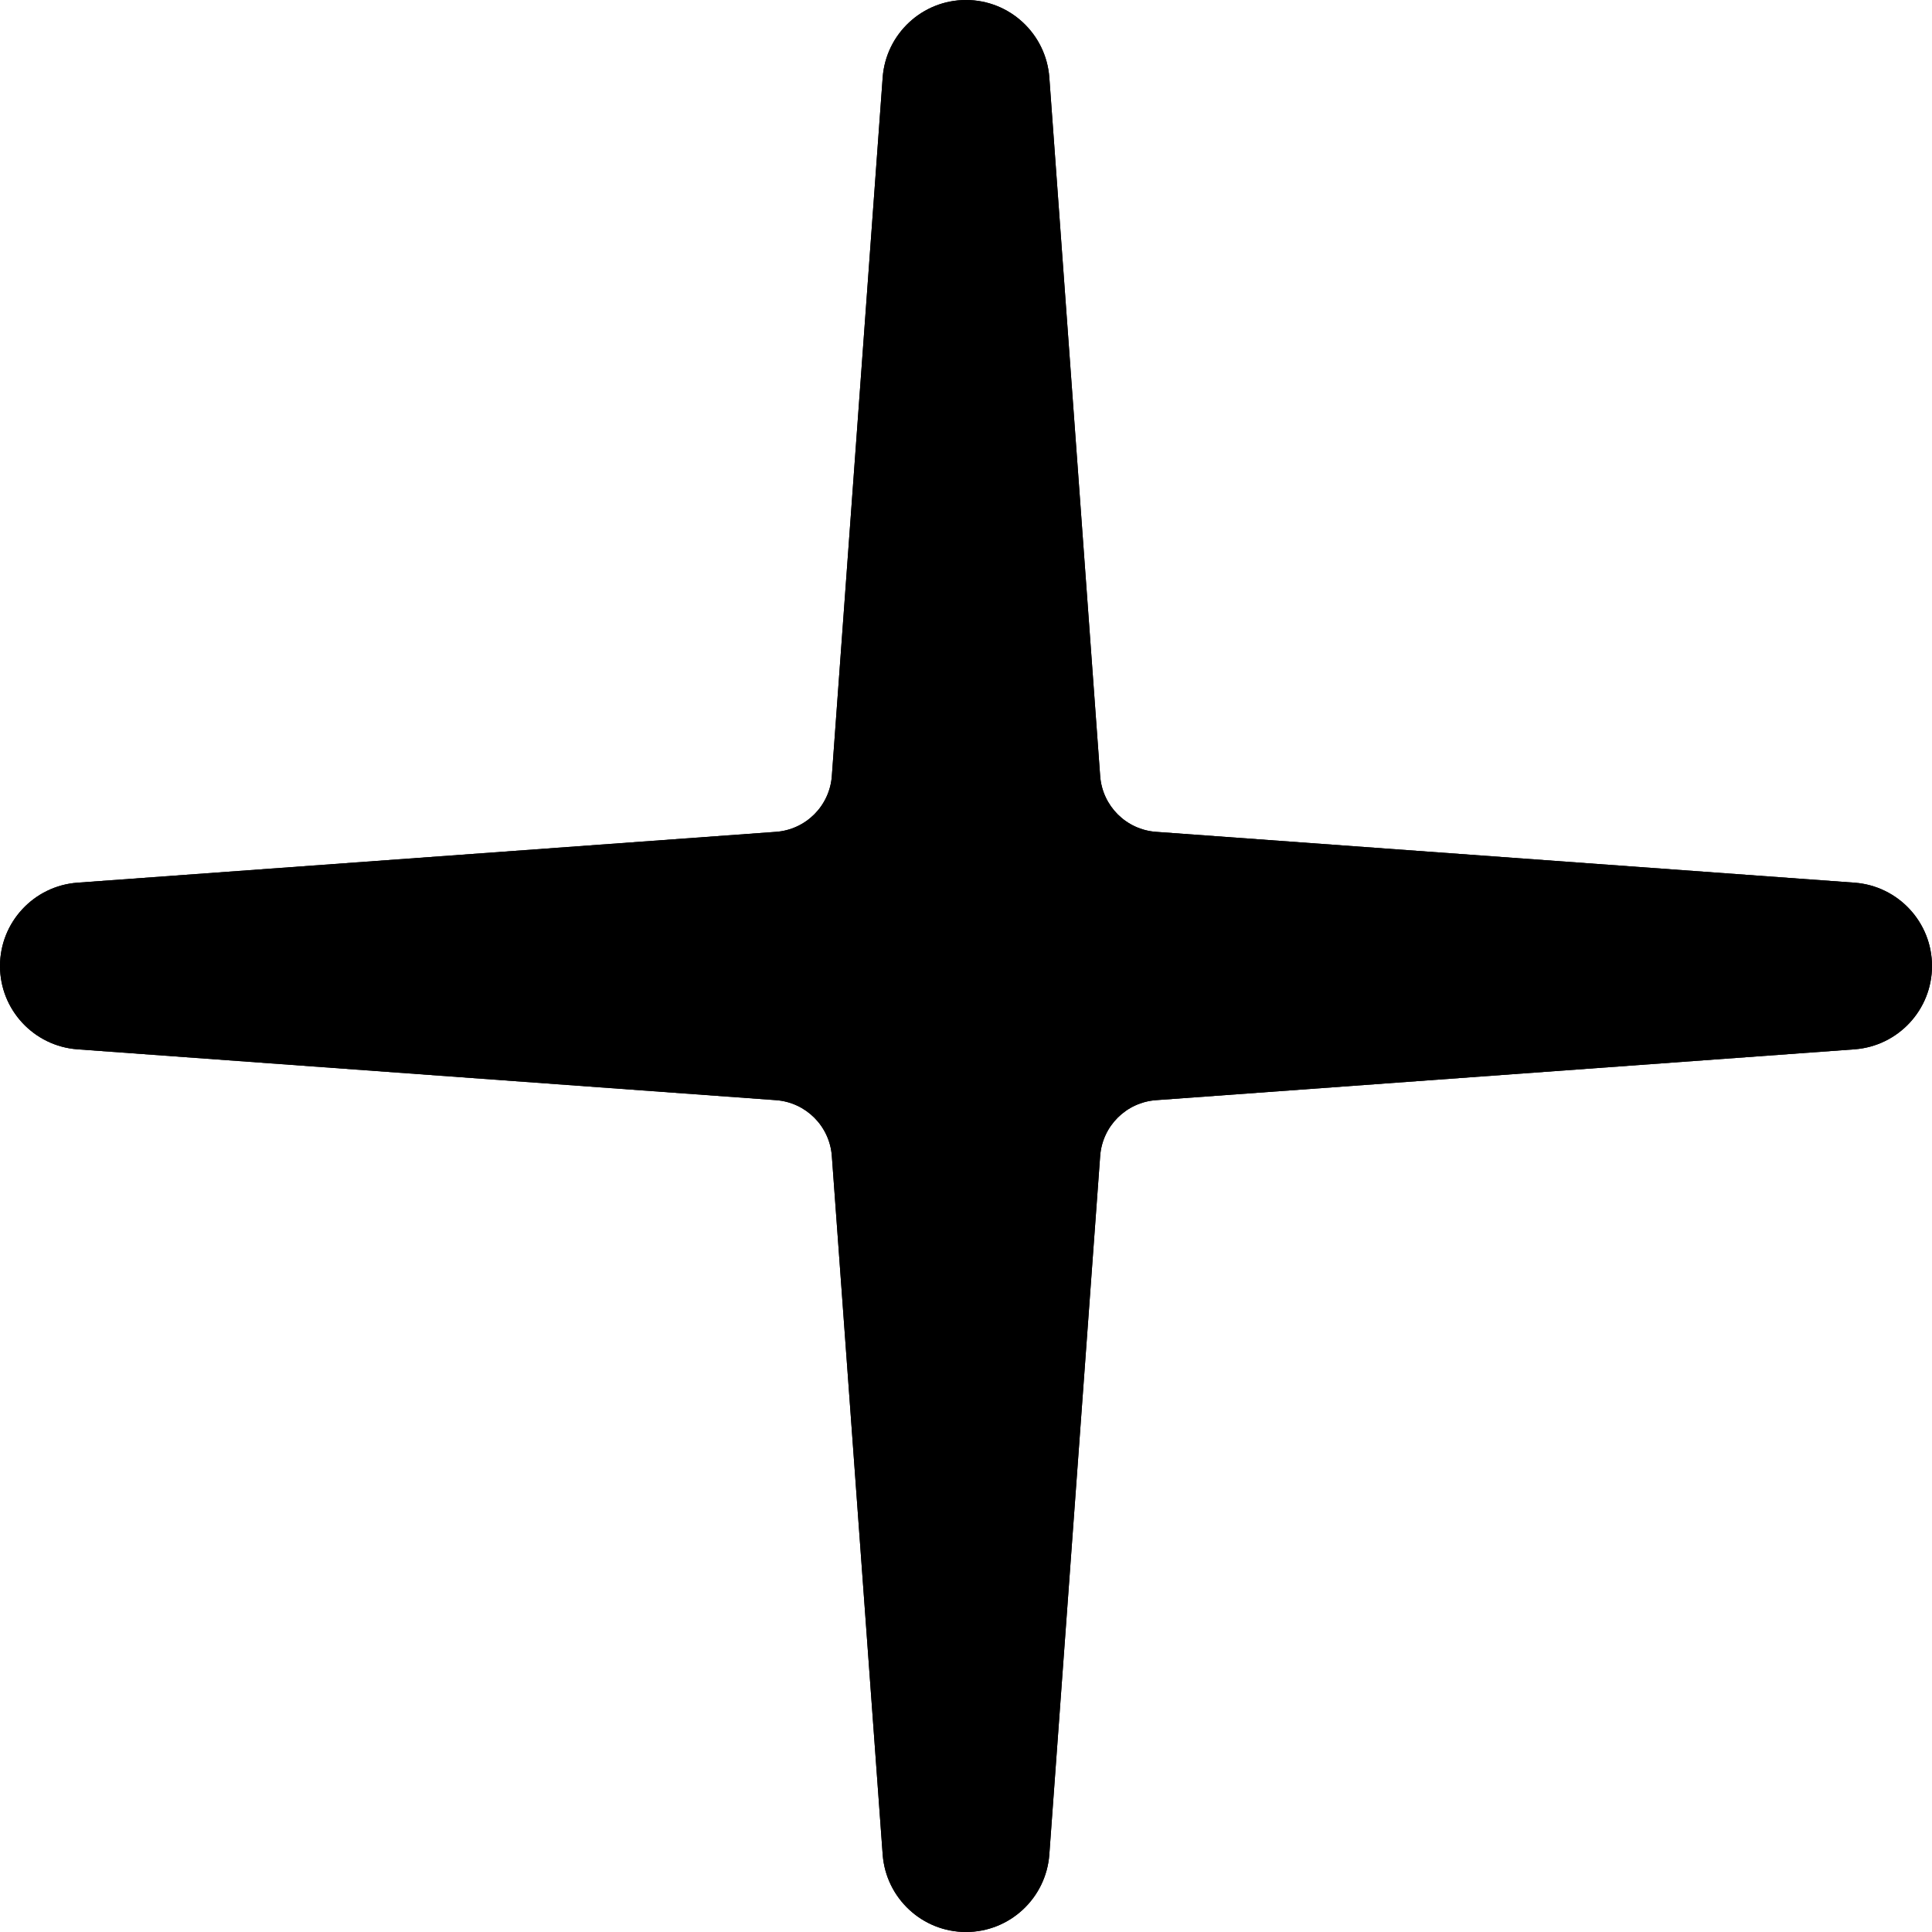
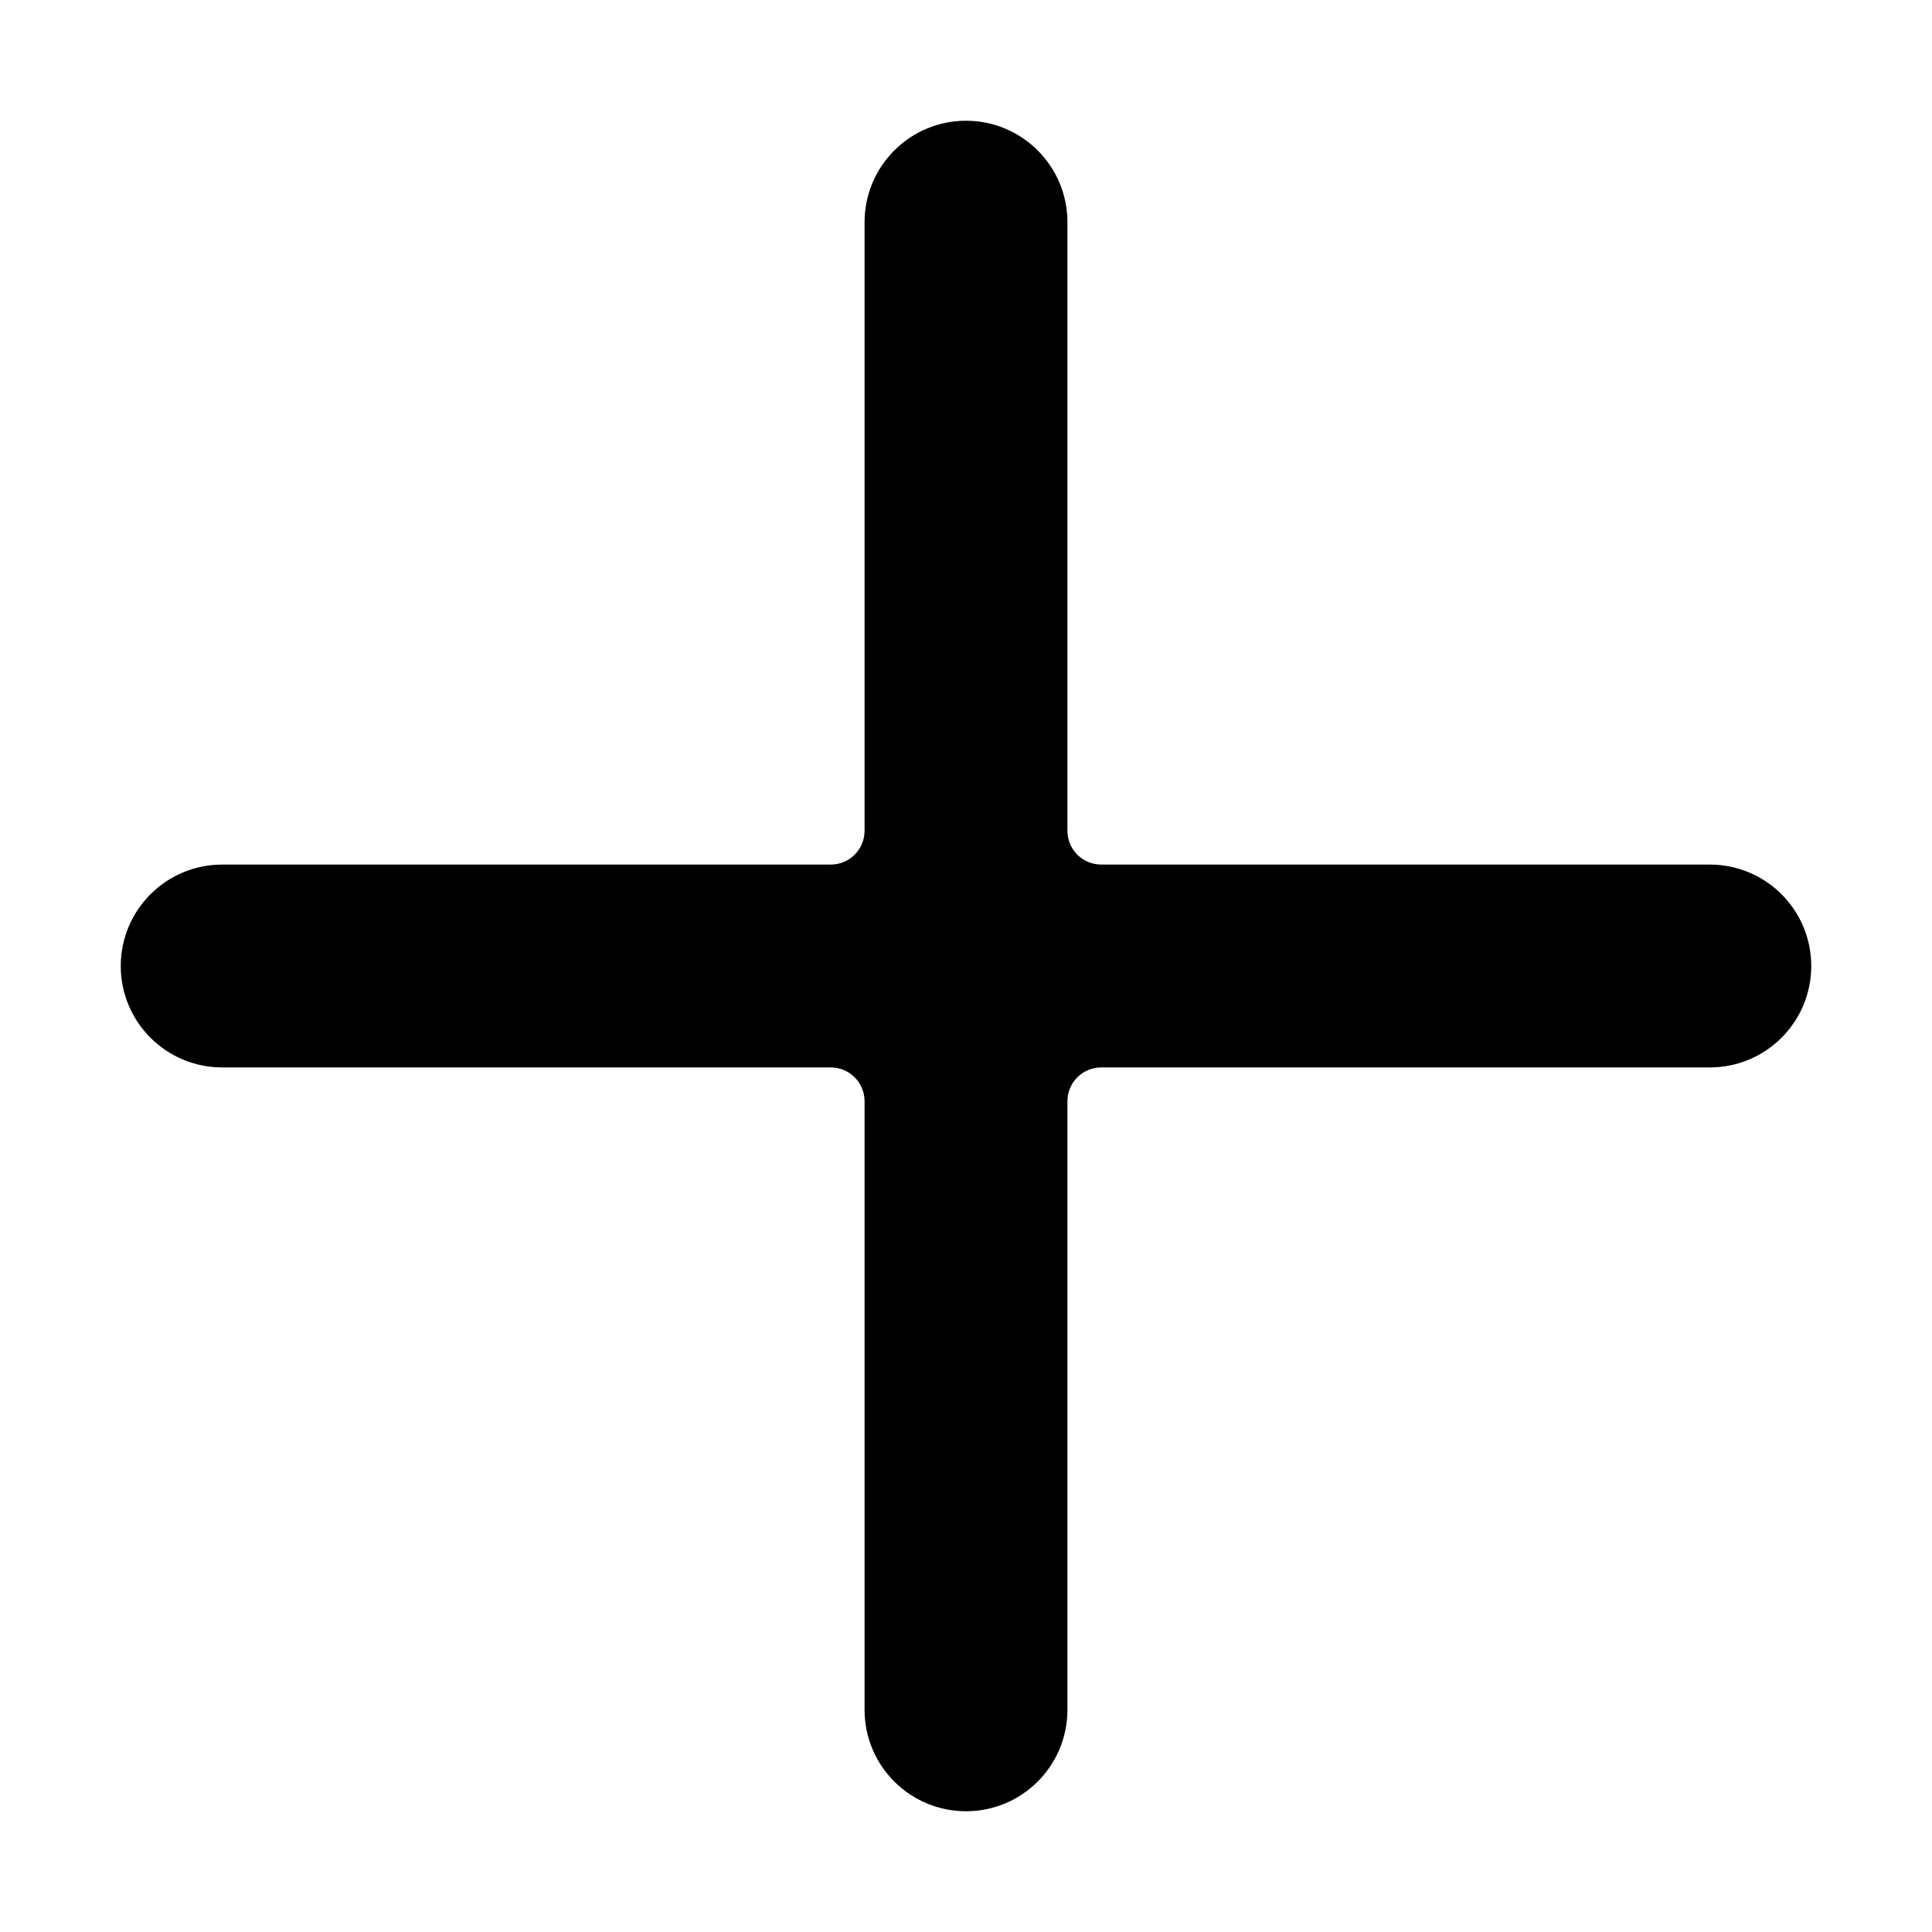
- <svg xmlns="http://www.w3.org/2000/svg" xmlns:xlink="http://www.w3.org/1999/xlink" viewBox="0 0 16 16" version="1.1">
-   <defs>
-     <path d="M15.359,8.69 L9.574,9.111 C9.326,9.129 9.129,9.326 9.111,9.574 L8.69,15.359 C8.663,15.72 8.362,16 8,16 L8,16 C7.638,16 7.337,15.72 7.31,15.359 L6.889,9.574 C6.871,9.326 6.674,9.129 6.426,9.111 L0.641,8.69 C0.28,8.663 4.43764871e-17,8.362 0,8 L0,8 C-4.43764871e-17,7.638 0.28,7.337 0.641,7.31 L6.426,6.889 C6.674,6.871 6.871,6.674 6.889,6.426 L7.31,0.641 C7.337,0.28 7.638,6.65647307e-17 8,0 L8,0 C8.362,-6.65647307e-17 8.663,0.28 8.69,0.641 L9.111,6.426 C9.129,6.674 9.326,6.871 9.574,6.889 L15.359,7.31 C15.72,7.337 16,7.638 16,8 L16,8 C16,8.362 15.72,8.663 15.359,8.69 Z" id="path-1" />
-   </defs>
-   <g id="Symbols" stroke="none" stroke-width="1" fill="none" fill-rule="evenodd">
-     <g id="Icon/System/Plus" fill="currentColor">
-       <g id="Group">
-         <g id="Shape">
-           <g>
-             <use xlink:href="#path-1" />
-             <use xlink:href="#path-1" />
-           </g>
-         </g>
-       </g>
-     </g>
+ <svg xmlns="http://www.w3.org/2000/svg" viewBox="0 0 16 16">
+   <g fill="none" fill-rule="evenodd">
+     <path d="M14.16 8.84H9.12a.28.28 0 0 0-.28.28v5.04a.84.84 0 0 1-1.68 0V9.12a.28.28 0 0 0-.28-.28H1.84a.84.84 0 0 1 0-1.68h5.04a.28.28 0 0 0 .28-.28V1.84a.84.84 0 0 1 1.68 0v5.04c0 .155.125.28.28.28h5.04a.84.84 0 0 1 0 1.68z" fill="currentColor" />
  </g>
</svg>
